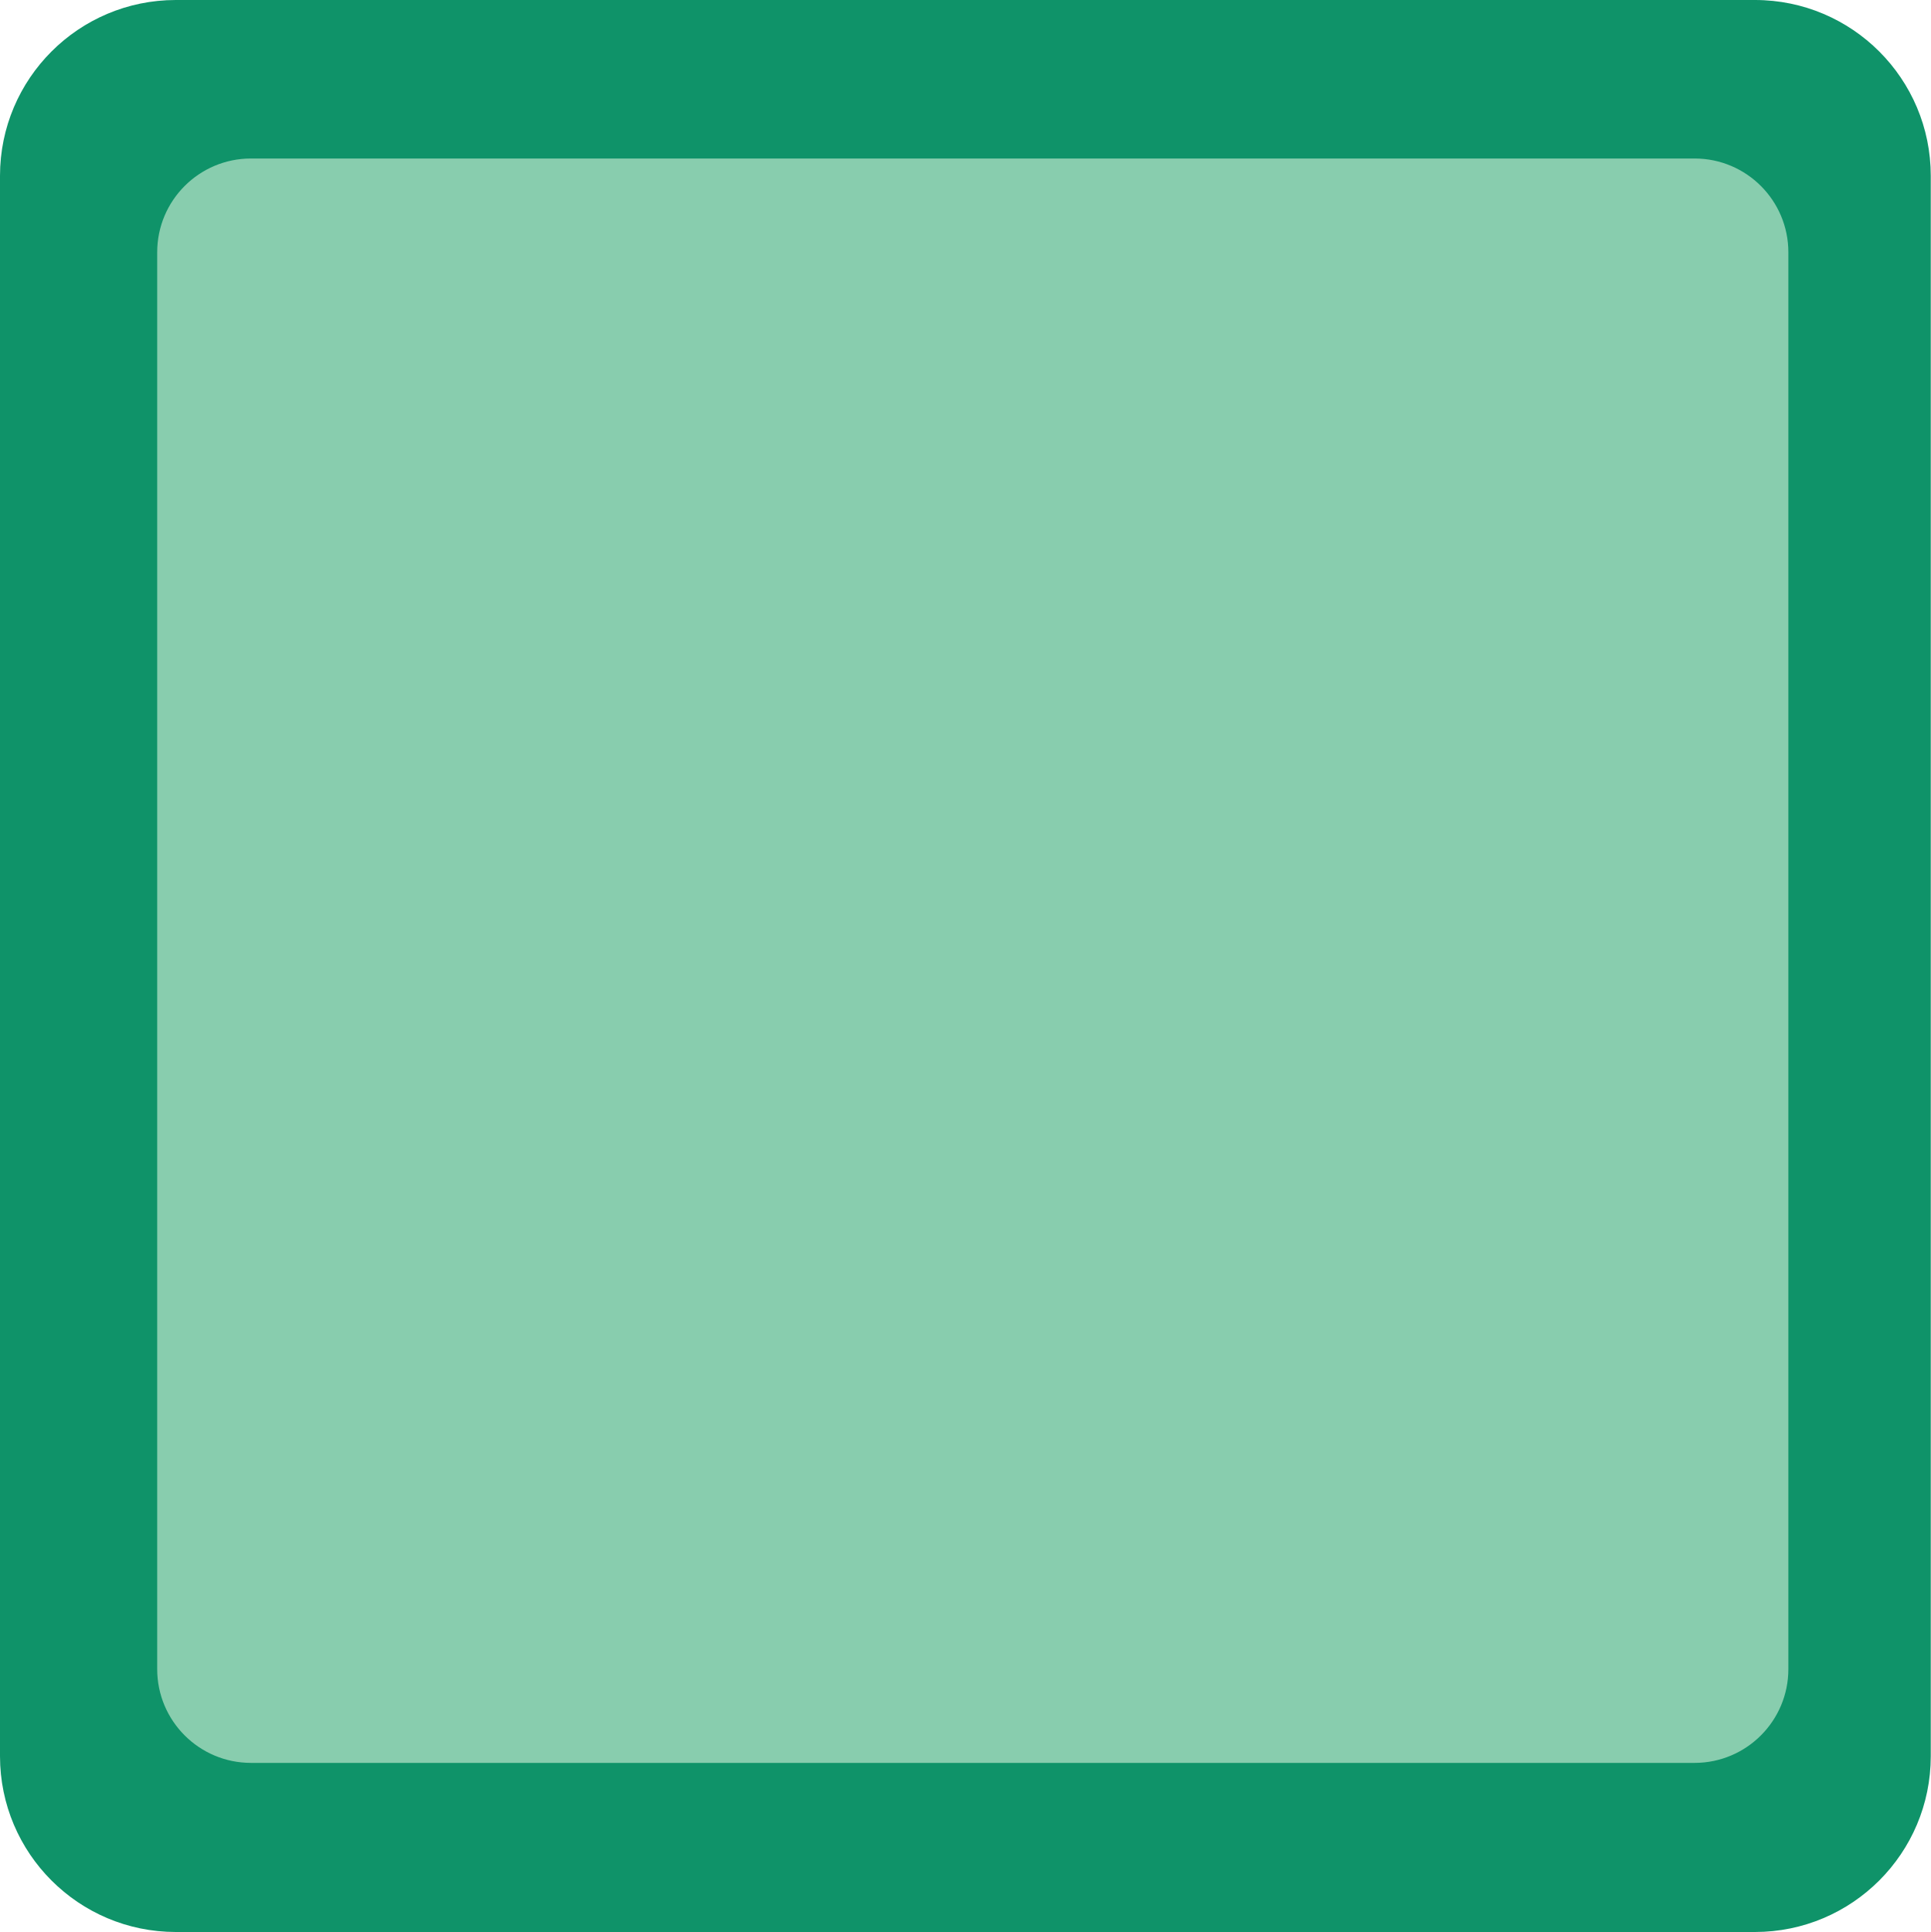
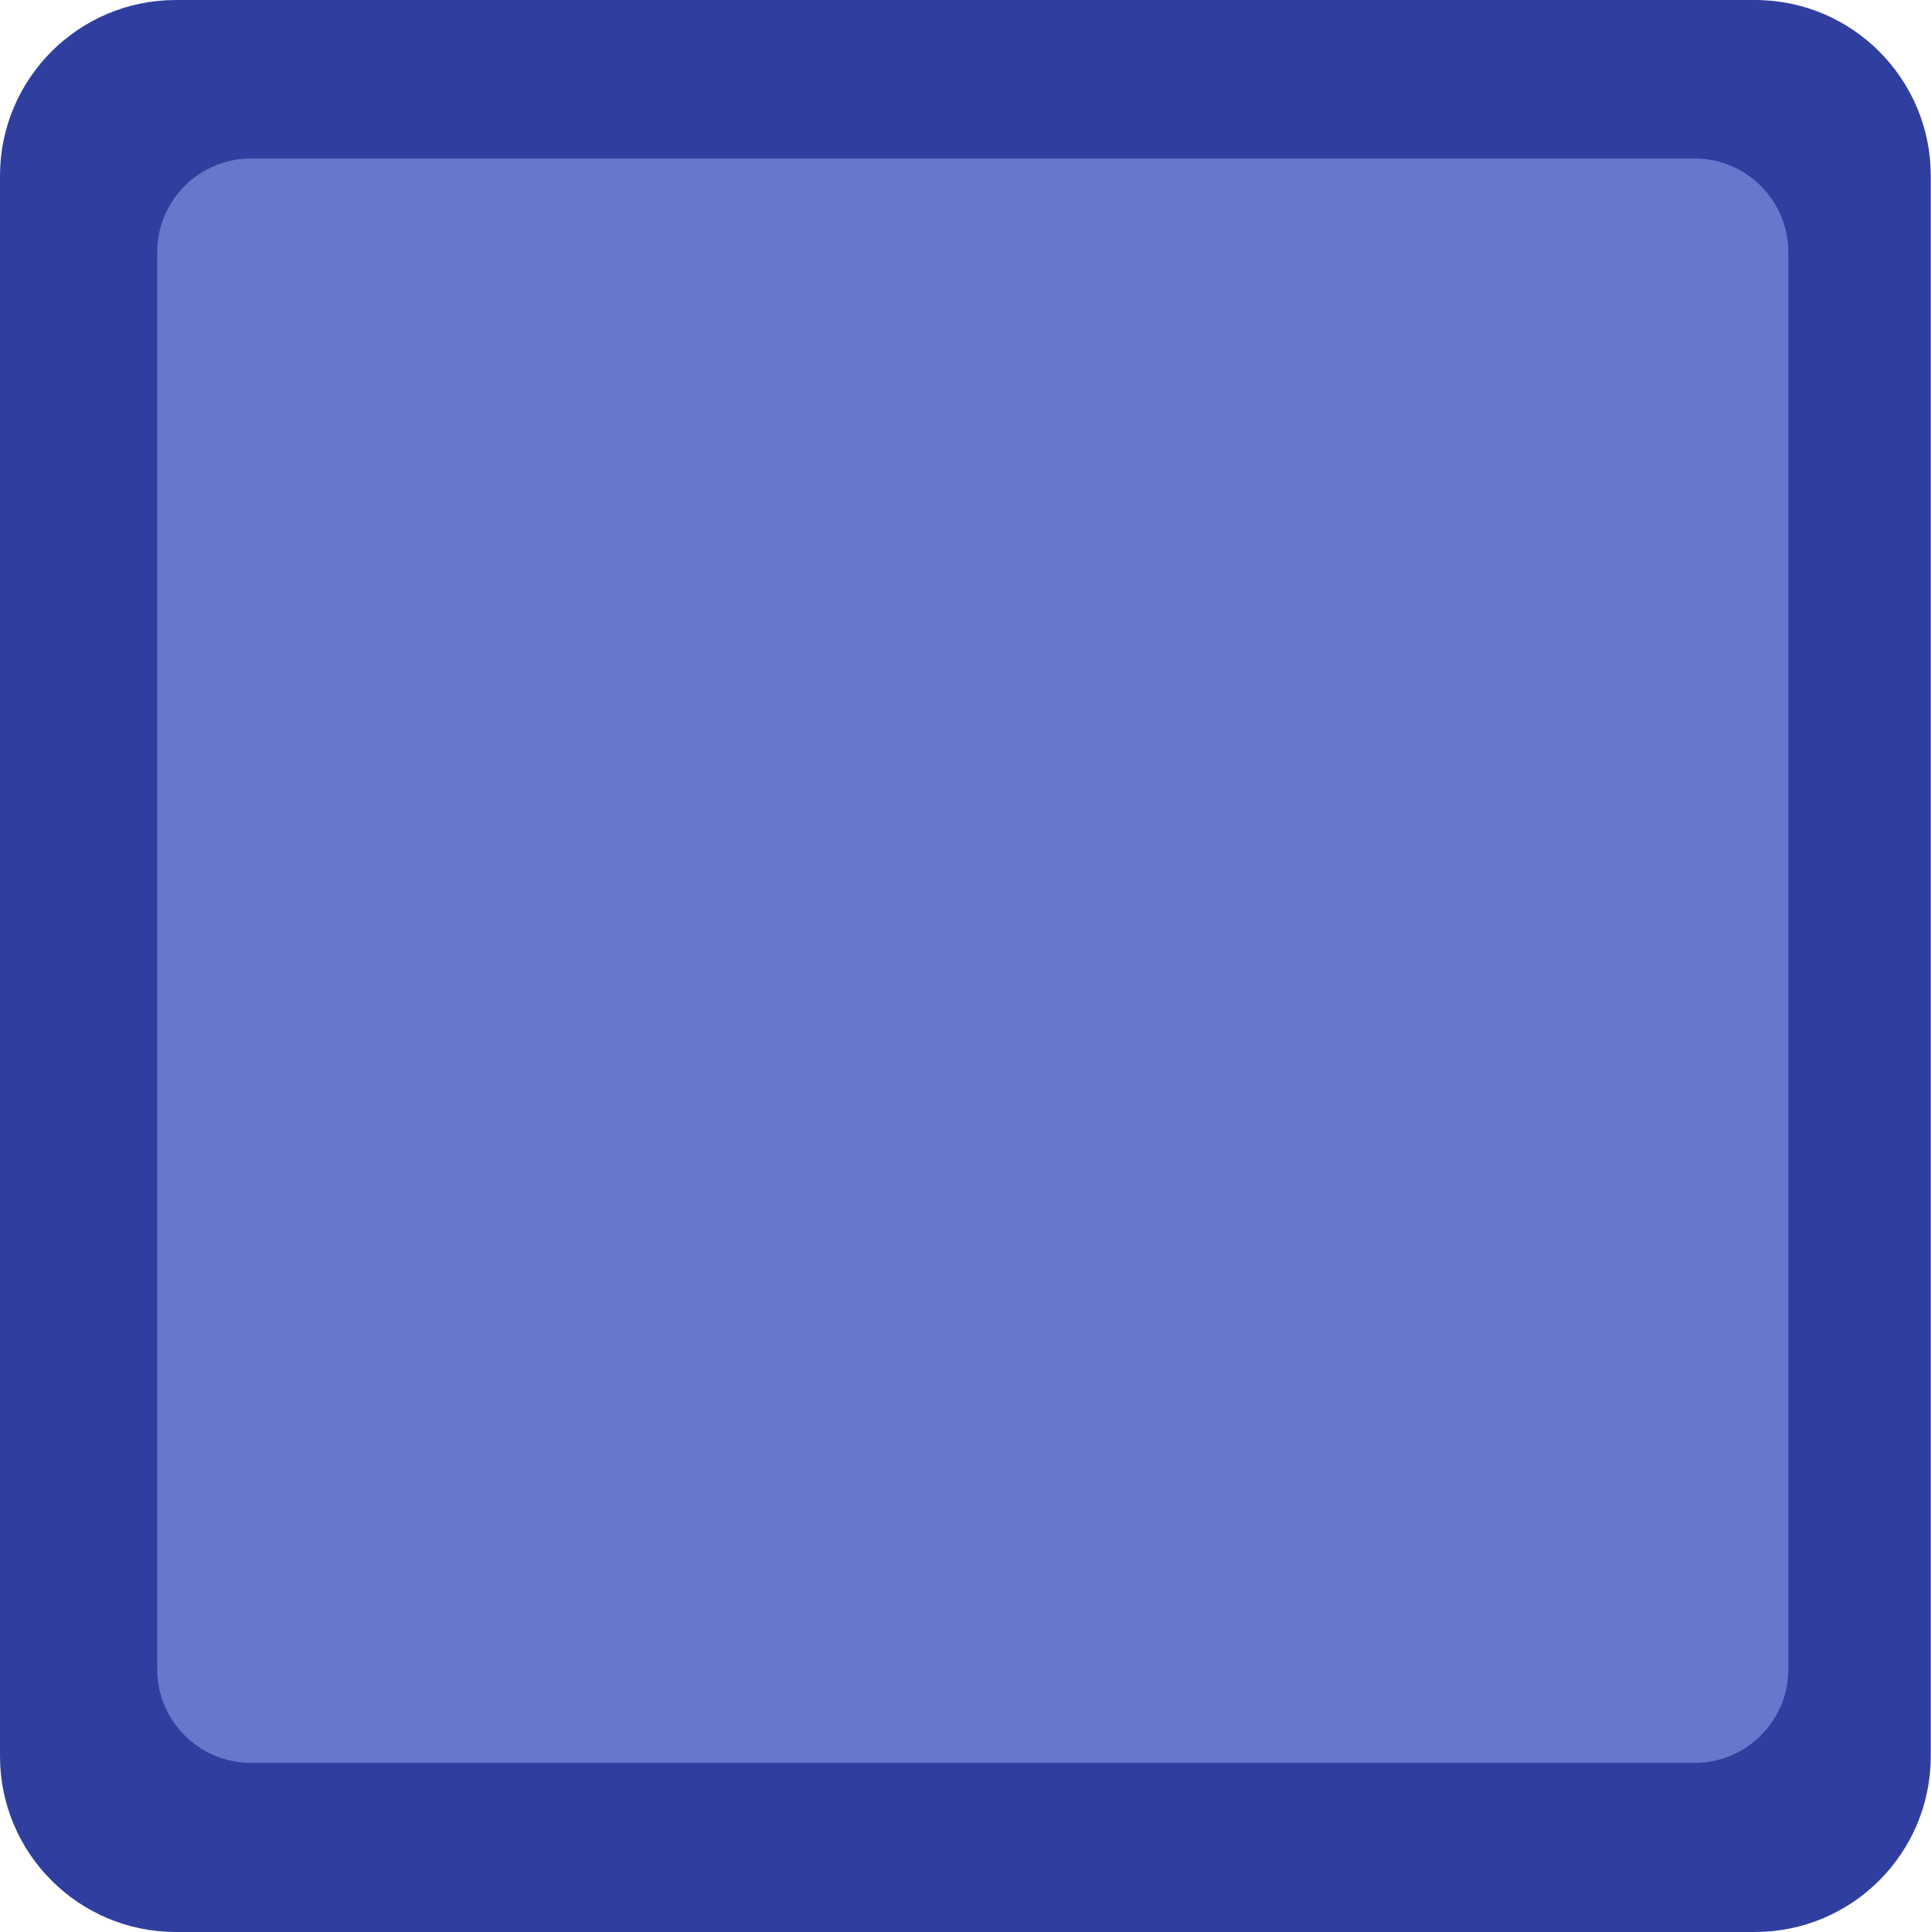
<svg xmlns="http://www.w3.org/2000/svg" width="34.587" height="34.605" viewBox="27.5 28 34.587 34.605">
-   <path d="M60.044 57.803a2 2 0 0 1-2 2h-26.25a2 2 0 0 1-2-2v-26.5a2 2 0 0 1 2-2h26.25a2 2 0 0 1 2 2z" fill="#88cdae" />
-   <path d="M58.94 28H30.648a3.15 3.15 0 0 0-3.148 3.148v28.309a3.15 3.15 0 0 0 3.148 3.148h28.291a3.15 3.15 0 0 0 3.148-3.148V31.149A3.15 3.15 0 0 0 58.94 28zm.596 29.895a1.68 1.68 0 0 1-1.676 1.681H31.996a1.68 1.68 0 0 1-1.68-1.681V32.519a1.68 1.68 0 0 1 1.68-1.68H57.86a1.68 1.68 0 0 1 1.676 1.68z" fill="#0f9369" />
+   <path d="M60.044 57.803a2 2 0 0 1-2 2h-26.25a2 2 0 0 1-2-2v-26.5a2 2 0 0 1 2-2h26.25a2 2 0 0 1 2 2z" fill="#6677CC" />
+   <path d="M58.94 28H30.648a3.15 3.15 0 0 0-3.148 3.148v28.309a3.15 3.15 0 0 0 3.148 3.148h28.291a3.15 3.15 0 0 0 3.148-3.148V31.149A3.15 3.15 0 0 0 58.94 28zm.596 29.895a1.68 1.68 0 0 1-1.676 1.681H31.996a1.68 1.68 0 0 1-1.68-1.681V32.519a1.68 1.68 0 0 1 1.68-1.68H57.86a1.68 1.68 0 0 1 1.676 1.68z" fill="#303F9F" />
</svg>
